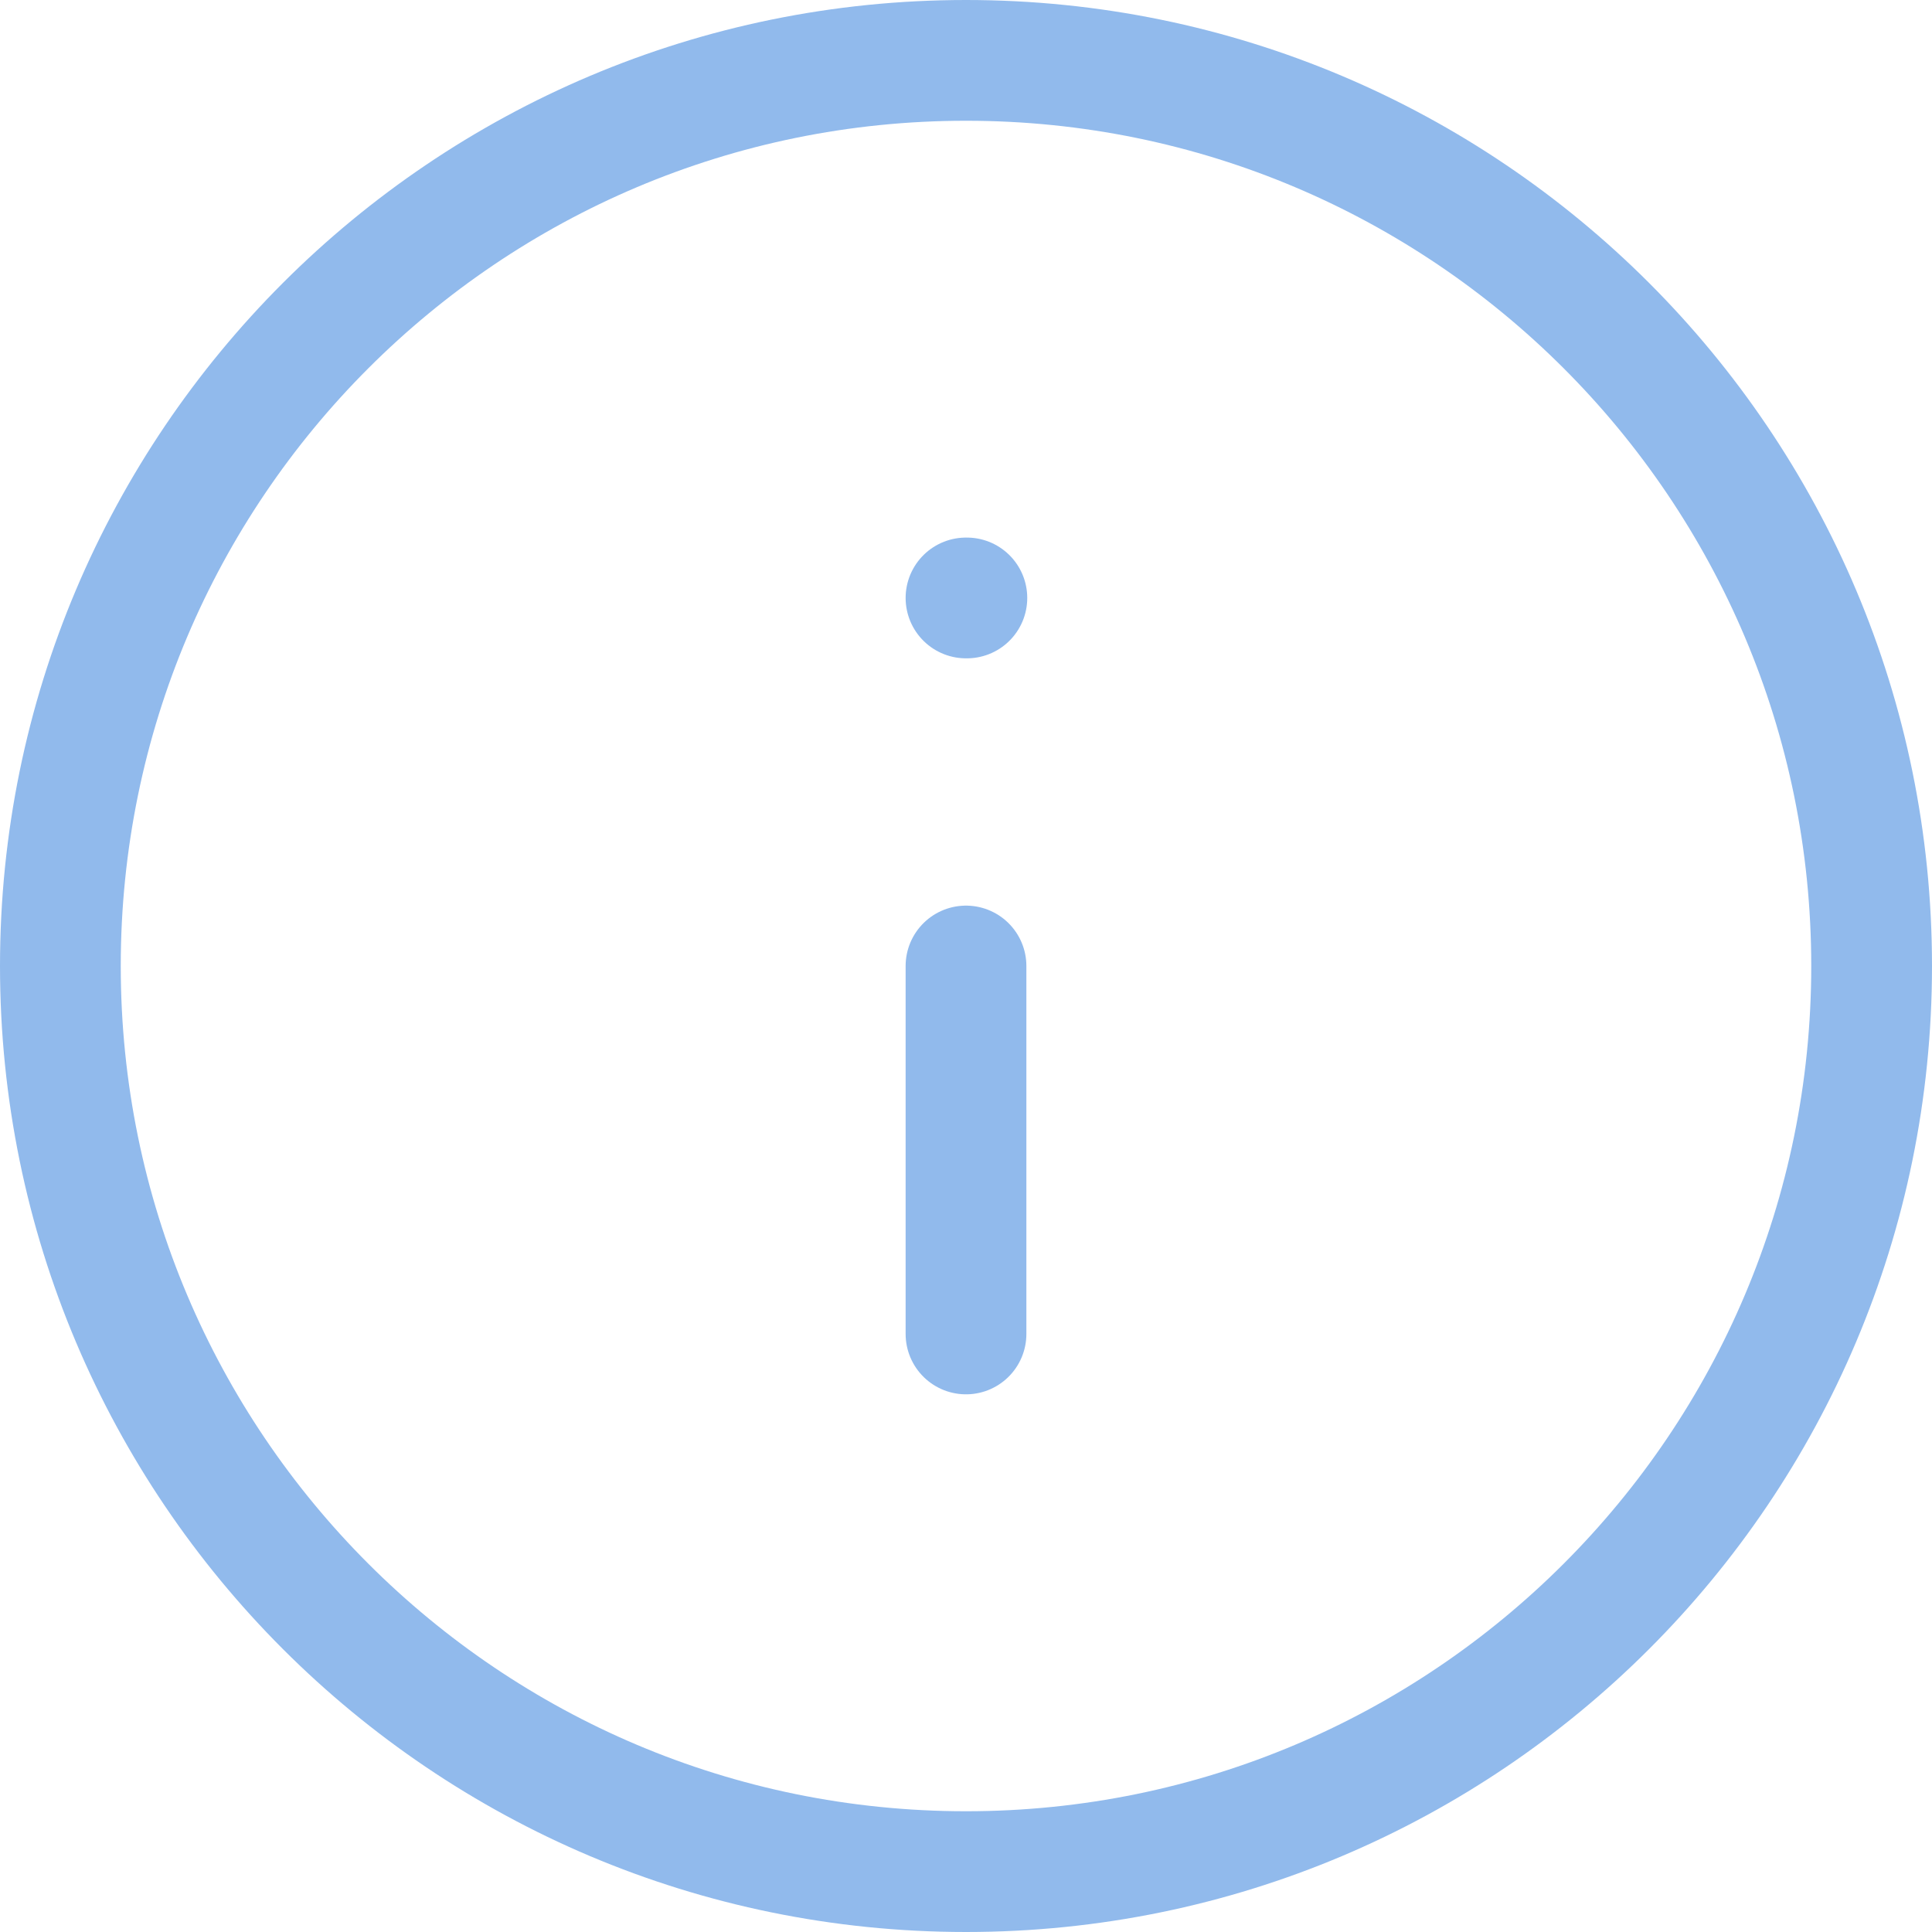
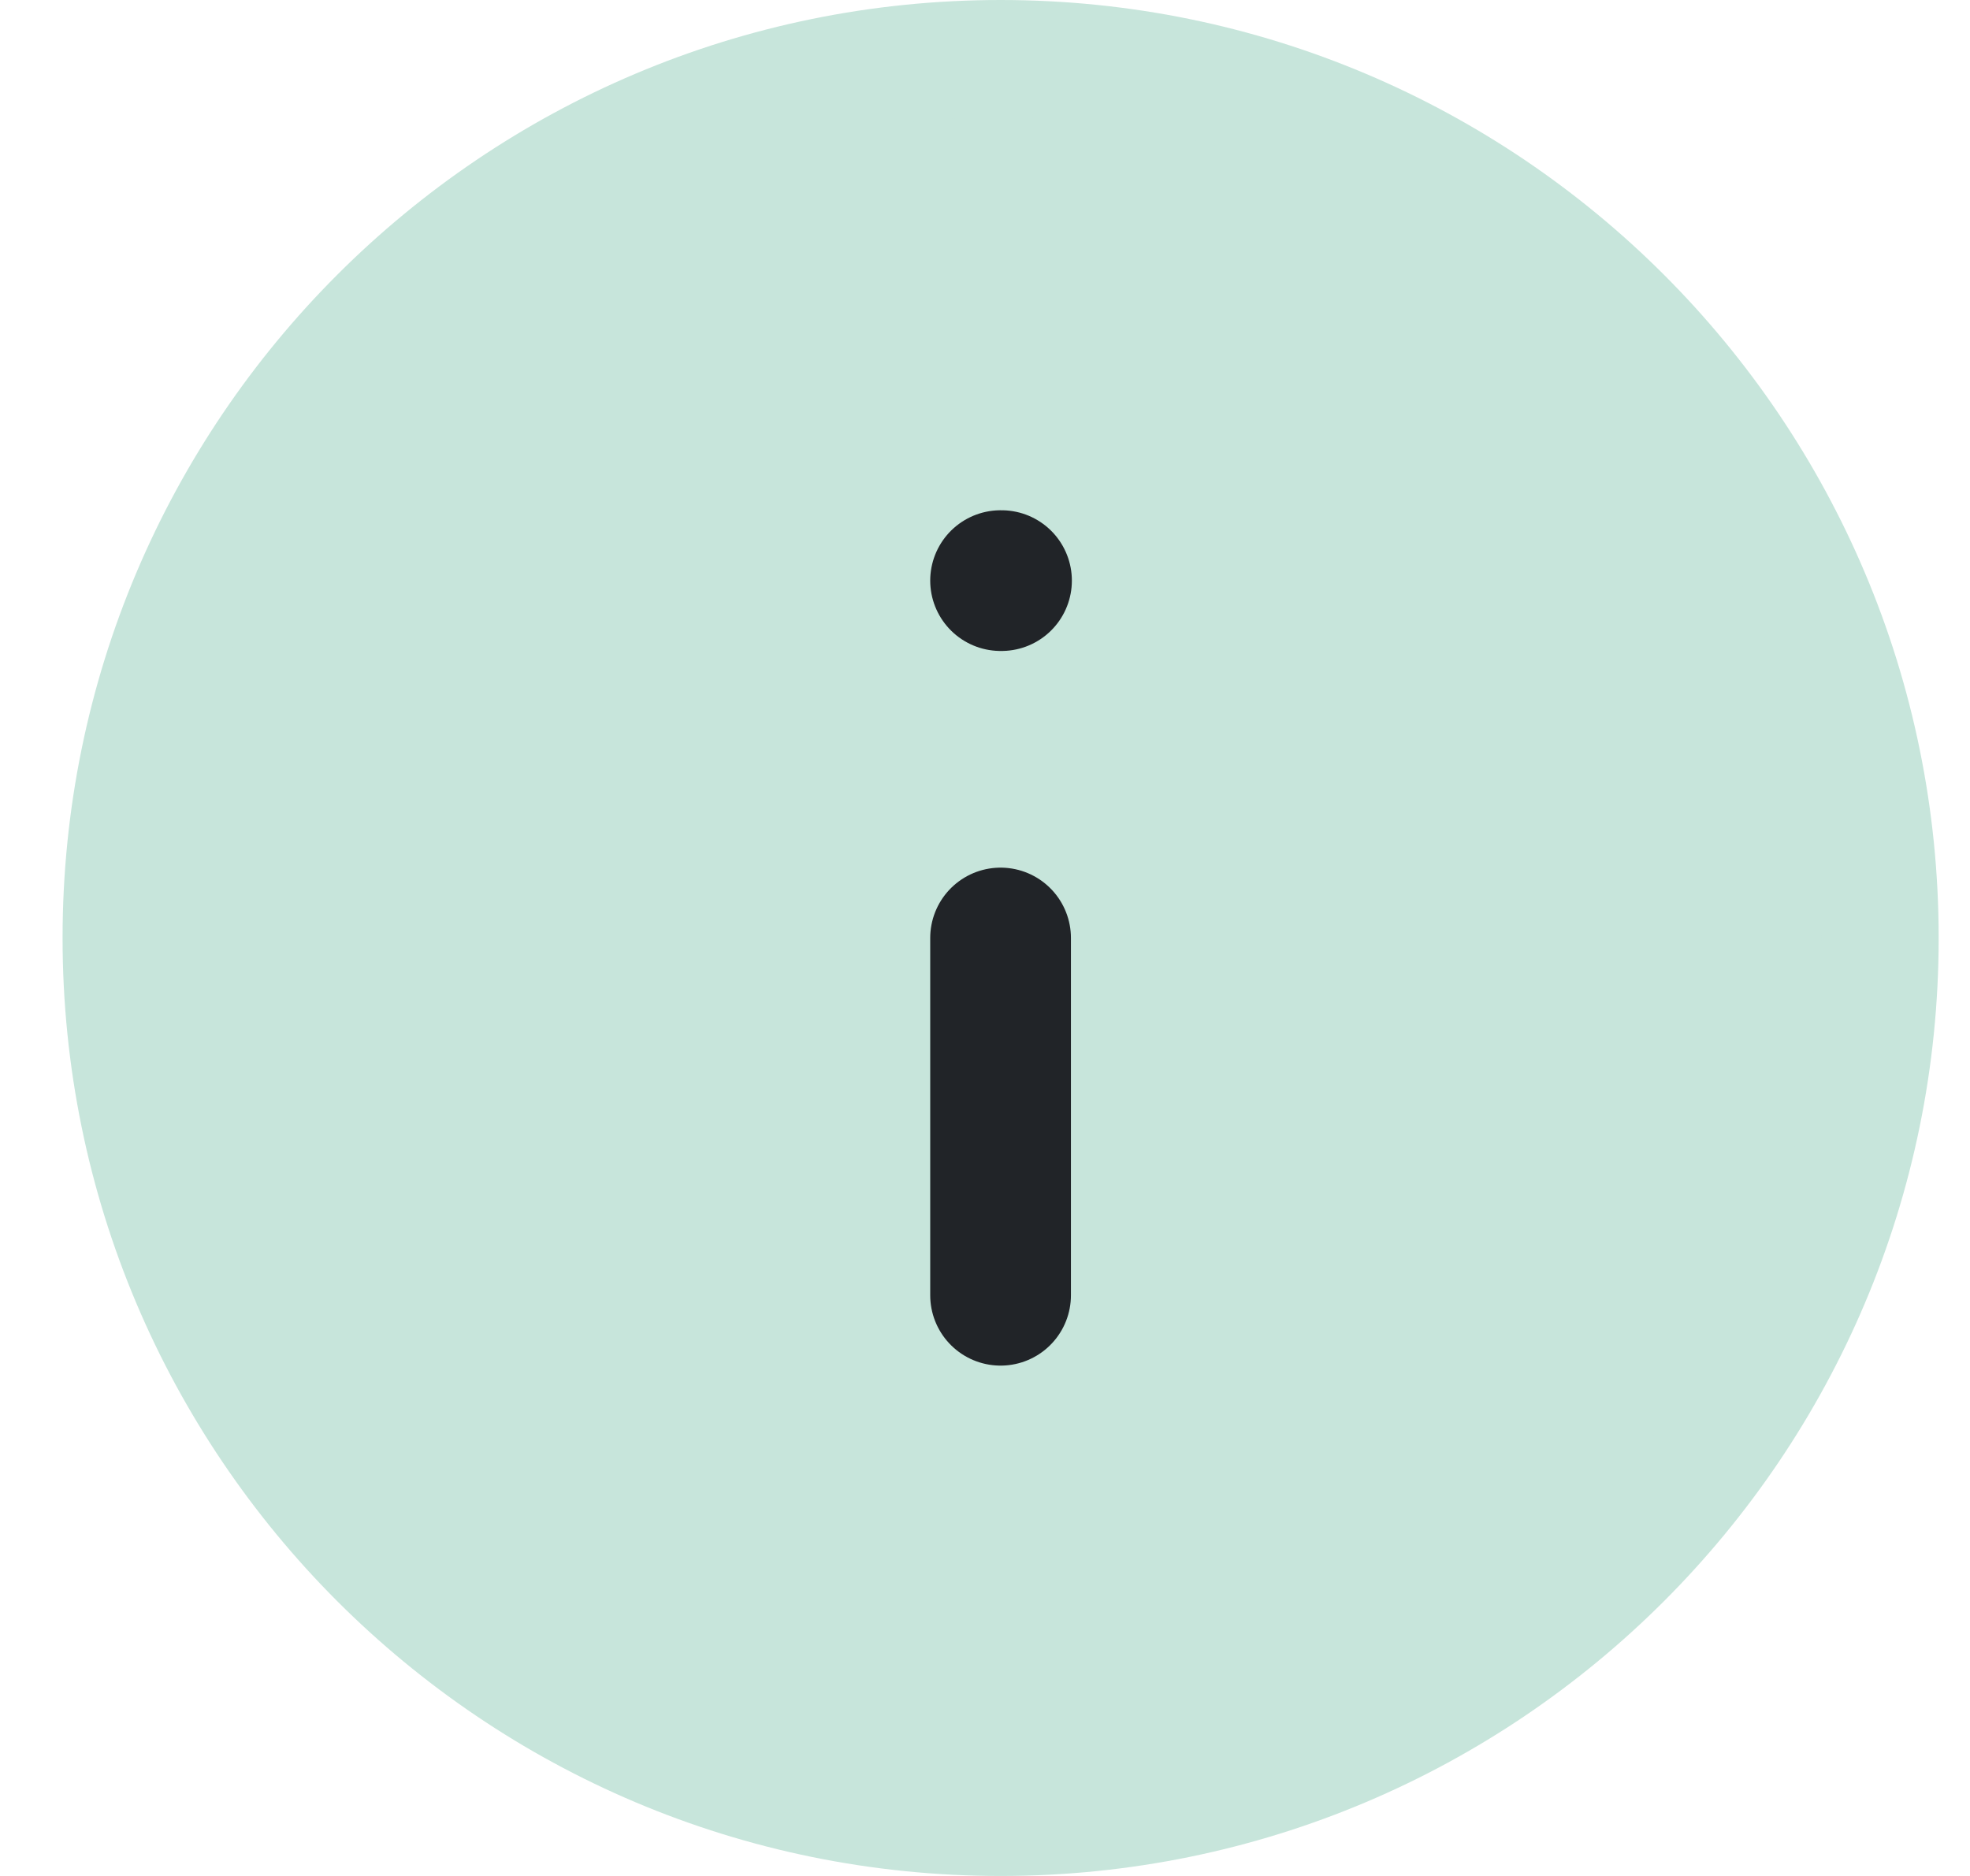
- <svg xmlns="http://www.w3.org/2000/svg" width="20" height="20" viewBox="0 0 20 20" fill="none">
-   <path d="M10 0.625C15.178 0.625 19.375 4.822 19.375 10C19.375 15.178 15.178 19.375 10 19.375C4.822 19.375 0.625 15.178 0.625 10C0.625 4.822 4.822 0.625 10 0.625Z" stroke="#91BAEC" stroke-width="1.25" stroke-linecap="round" stroke-linejoin="round" />
-   <path d="M10 6.19H10.009" stroke="#91BAEC" stroke-width="1.25" stroke-linecap="round" stroke-linejoin="round" />
-   <path d="M10 13.809V10" stroke="#91BAEC" stroke-width="1.25" stroke-linecap="round" stroke-linejoin="round" />
+ <svg xmlns="http://www.w3.org/2000/svg" width="21" height="20" viewBox="0 0 21 20" fill="none">
+   <path d="M10.666 0.625C15.844 0.625 20.041 4.822 20.041 10C20.041 15.178 15.844 19.375 10.666 19.375C5.489 19.375 1.292 15.178 1.292 10C1.292 4.822 5.489 0.625 10.666 0.625Z" fill="#C7E5DB" stroke="#C7E5DB" stroke-width="1.25" stroke-linecap="round" stroke-linejoin="round" />
+   <path d="M10.666 6.19H10.676" stroke="#212428" stroke-width="1.5" stroke-linecap="round" stroke-linejoin="round" />
+   <path d="M10.666 13.809V10" stroke="#212428" stroke-width="1.5" stroke-linecap="round" stroke-linejoin="round" />
</svg>
